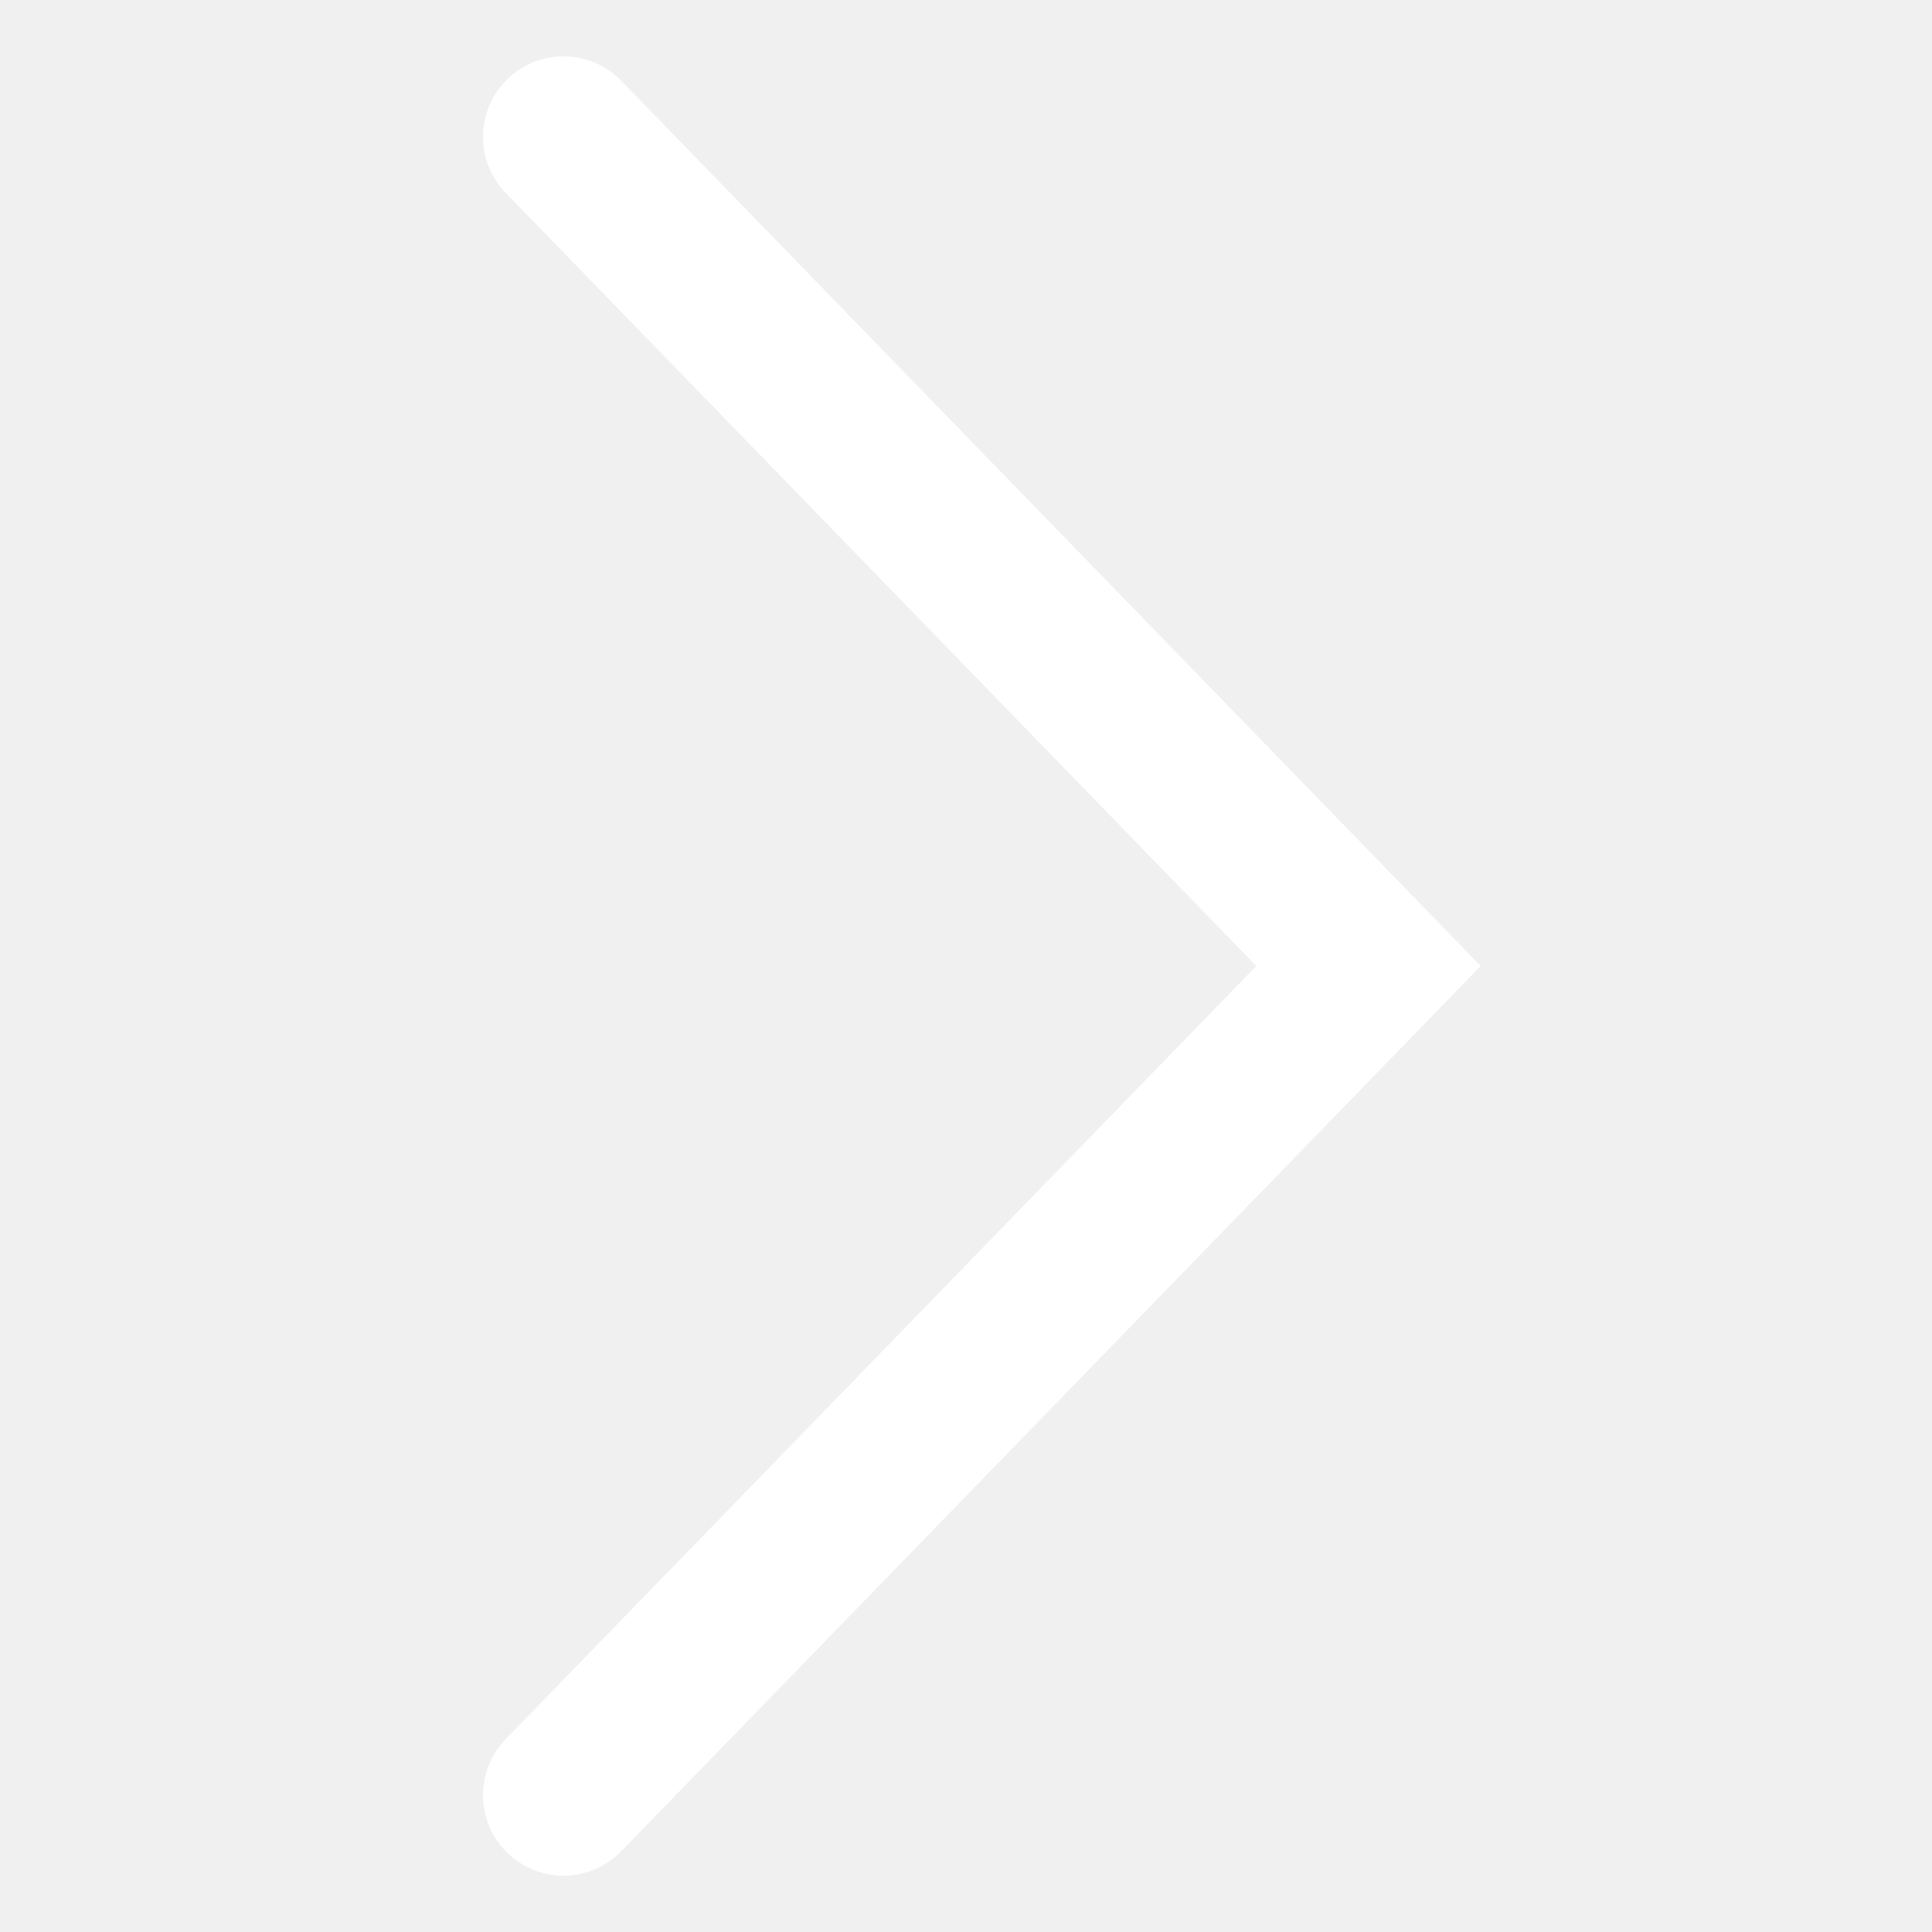
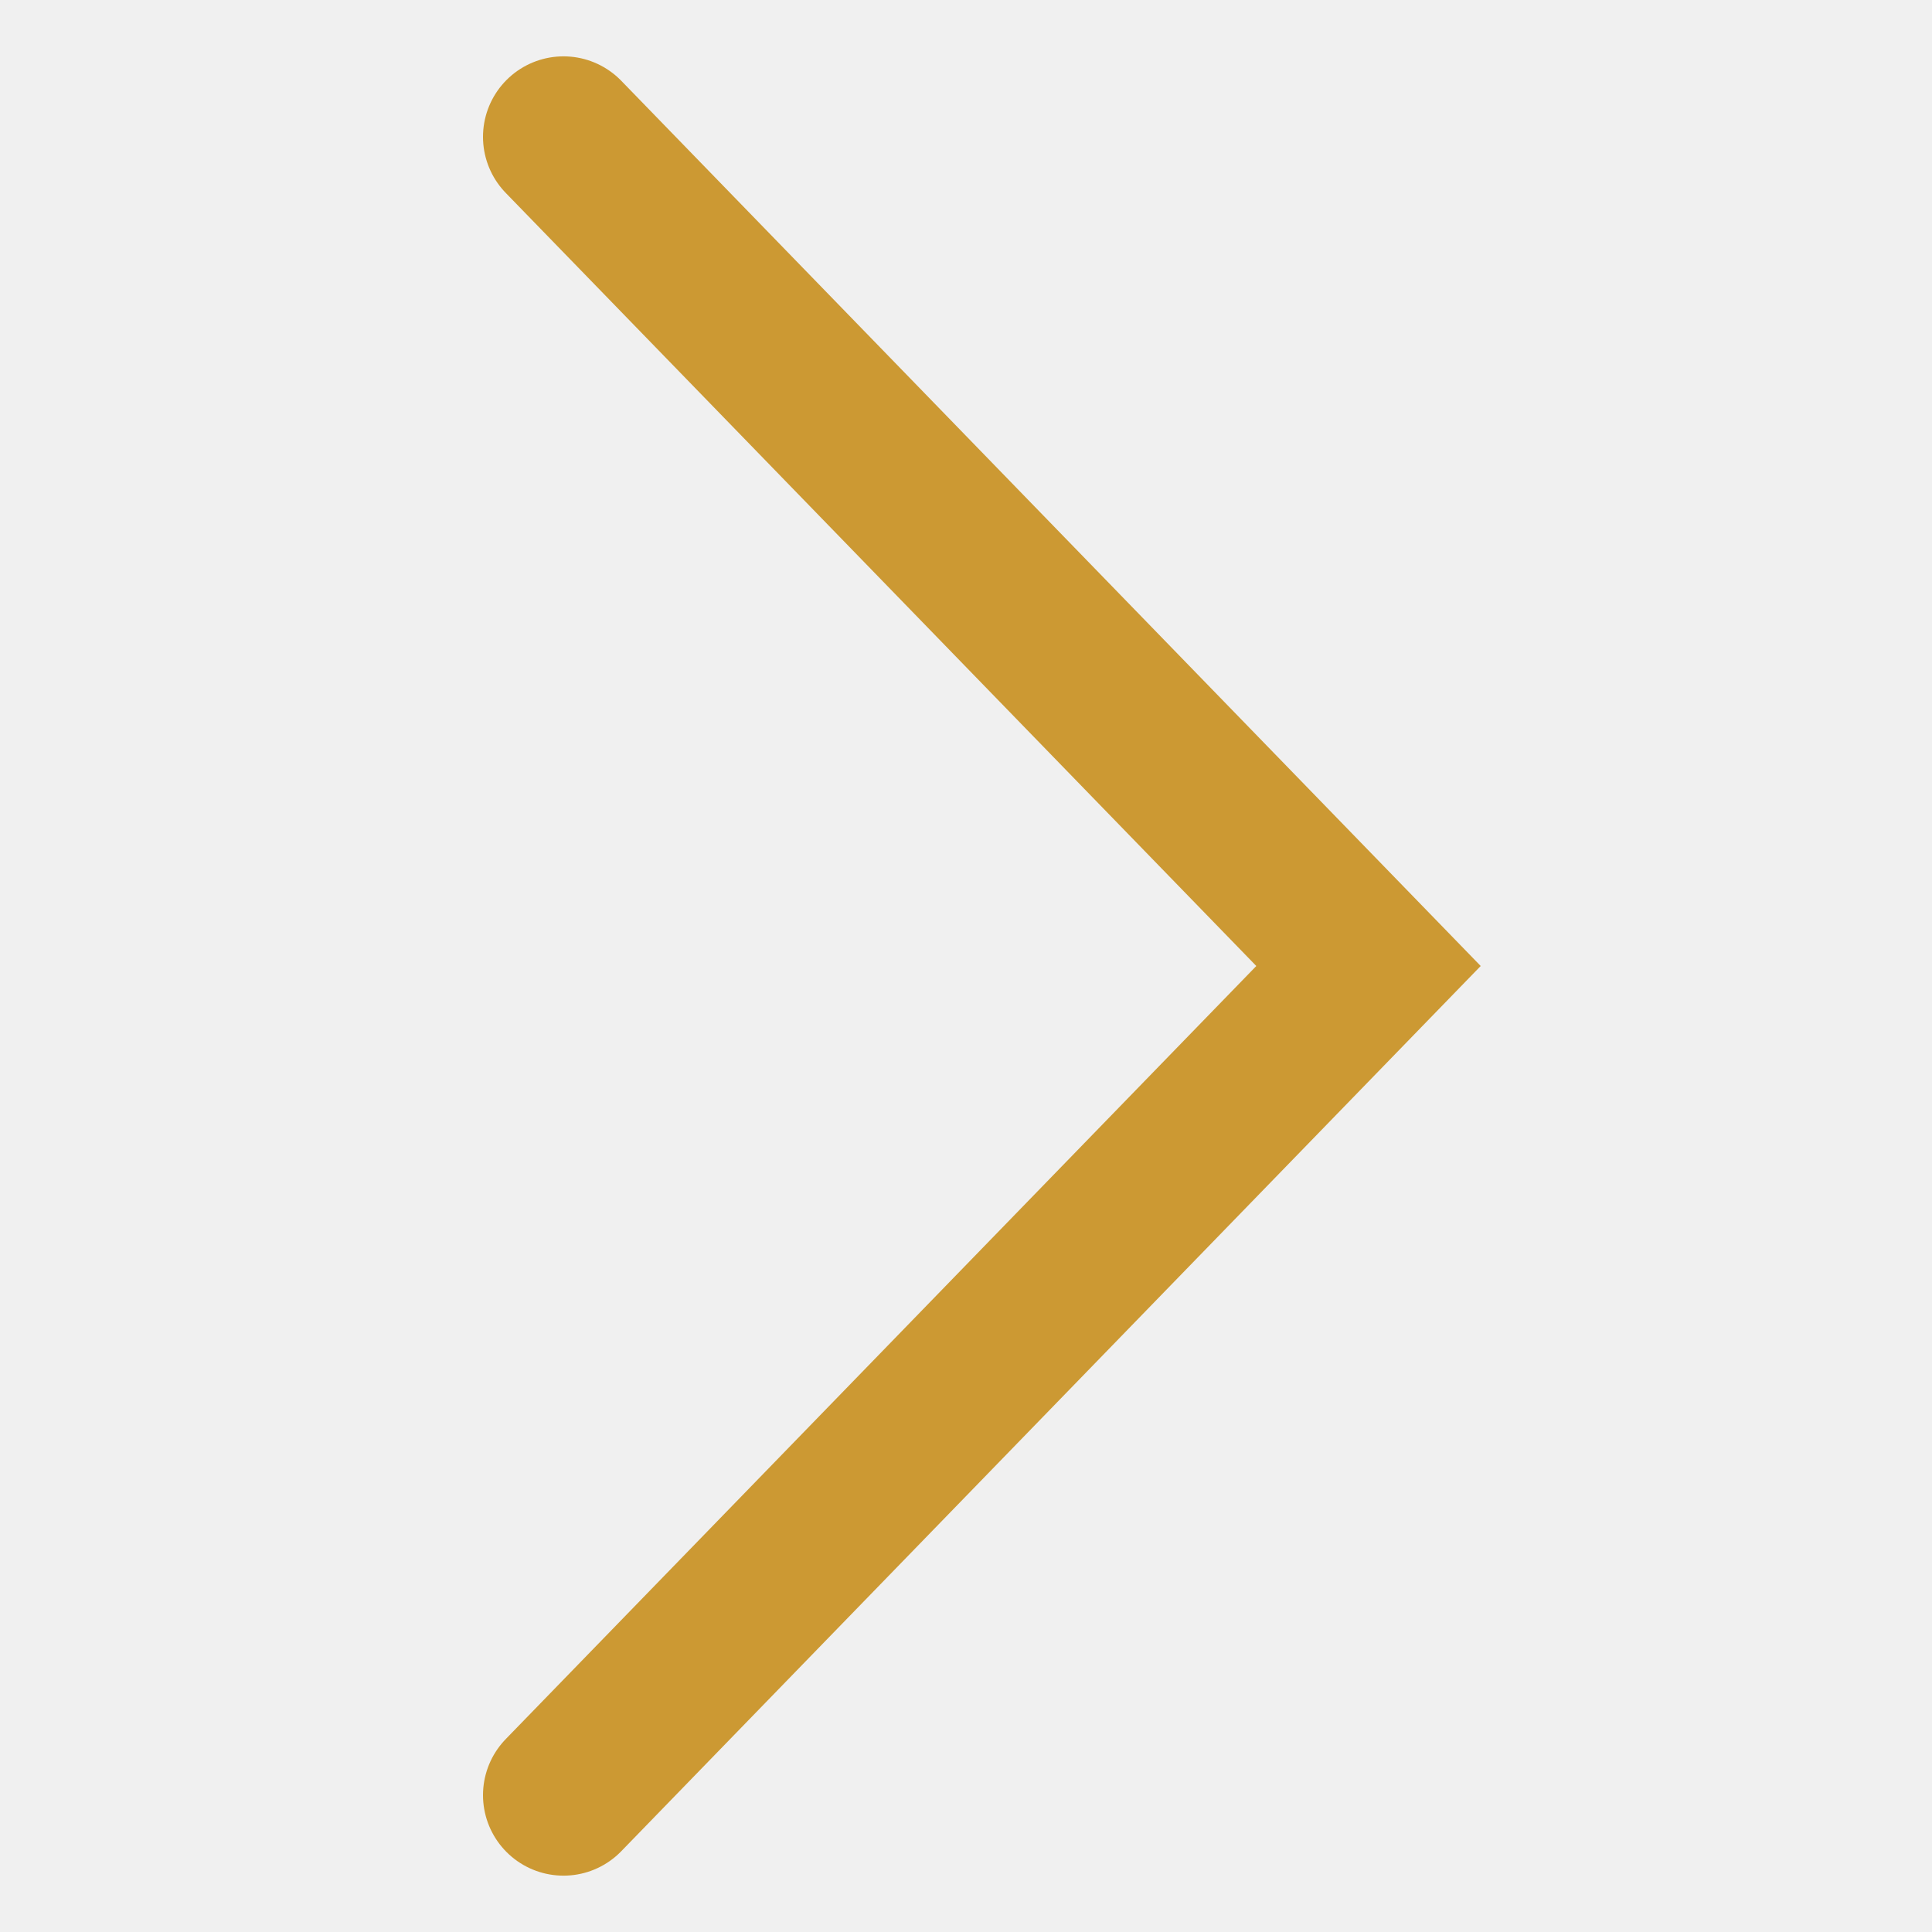
<svg xmlns="http://www.w3.org/2000/svg" version="1.1" id="Layer_1" x="0px" y="0px" viewBox="0 0 24 24" style="enable-background:new 0 0 24 24;" xml:space="preserve">
  <style type="text/css">
- 	.st0{fill:none;stroke:#FFFFFF;stroke-width:2;stroke-linecap:round;}
+ 	.st0{fill:none;stroke:#CC9933;stroke-width:2;stroke-linecap:round;}
</style>
  <path id="Прямоугольник_2_копия_7" class="st0" d="M7,1.7L17,12L7,22.3" />
</svg>
